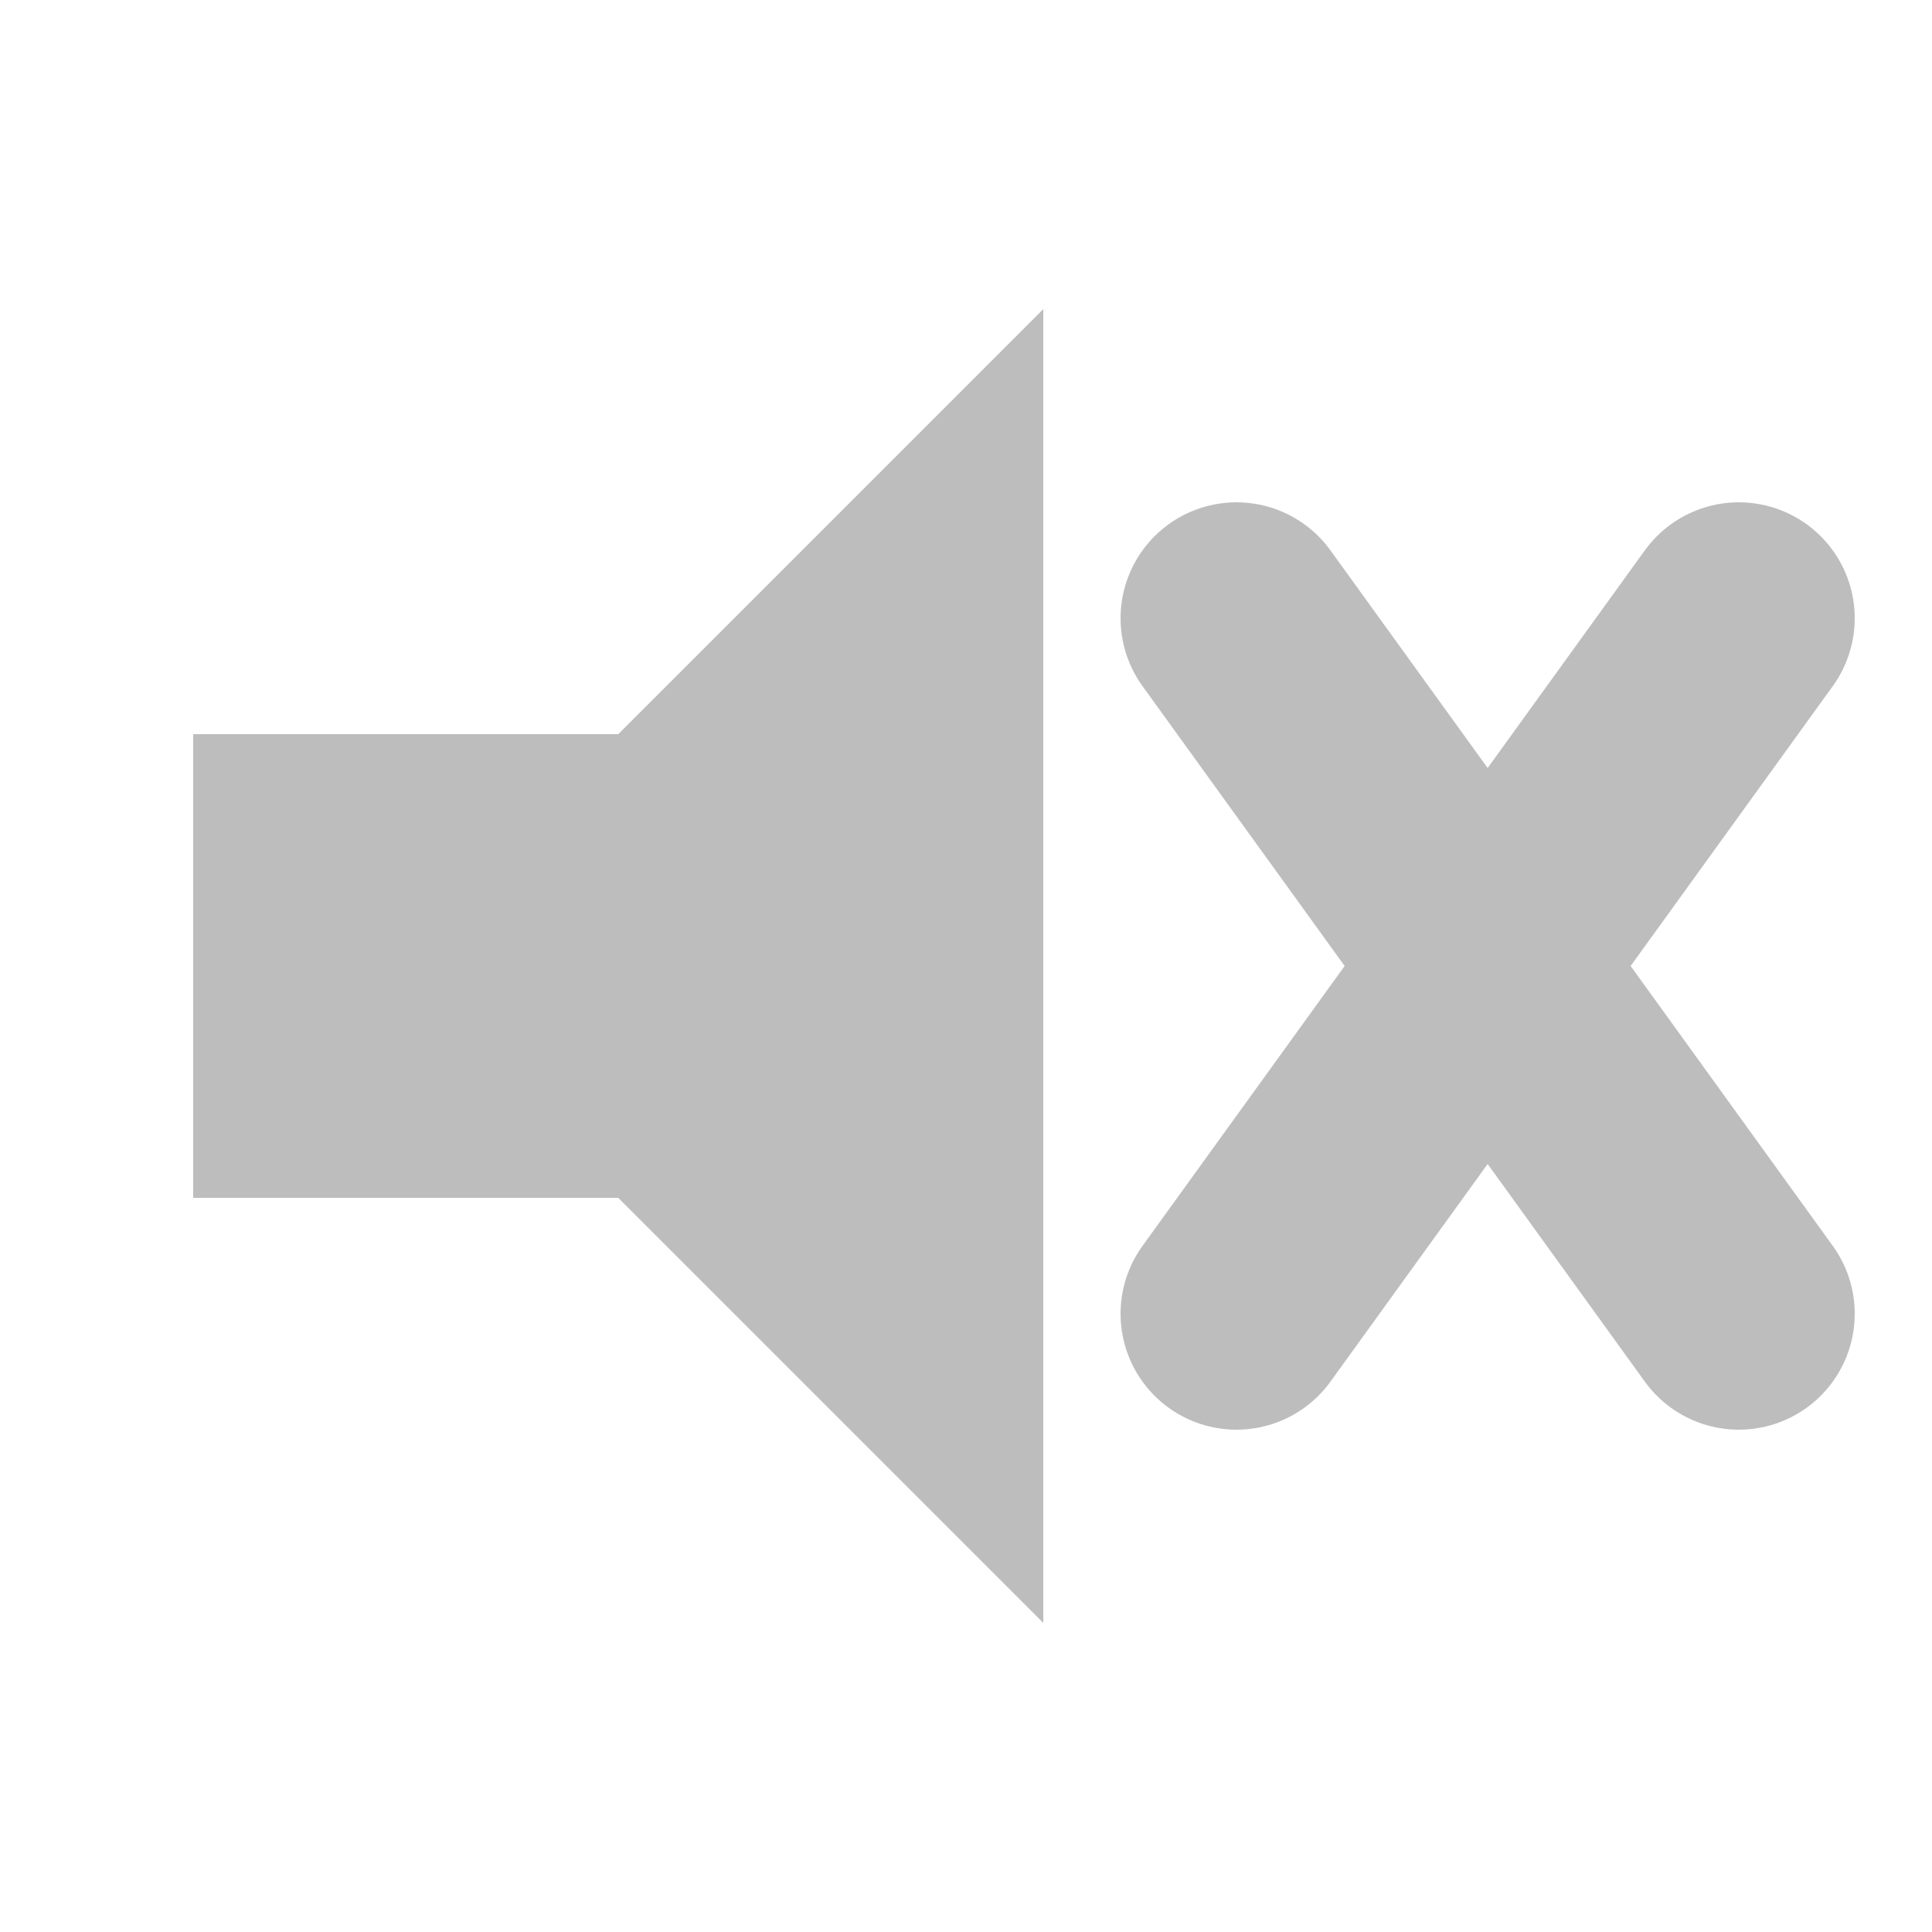
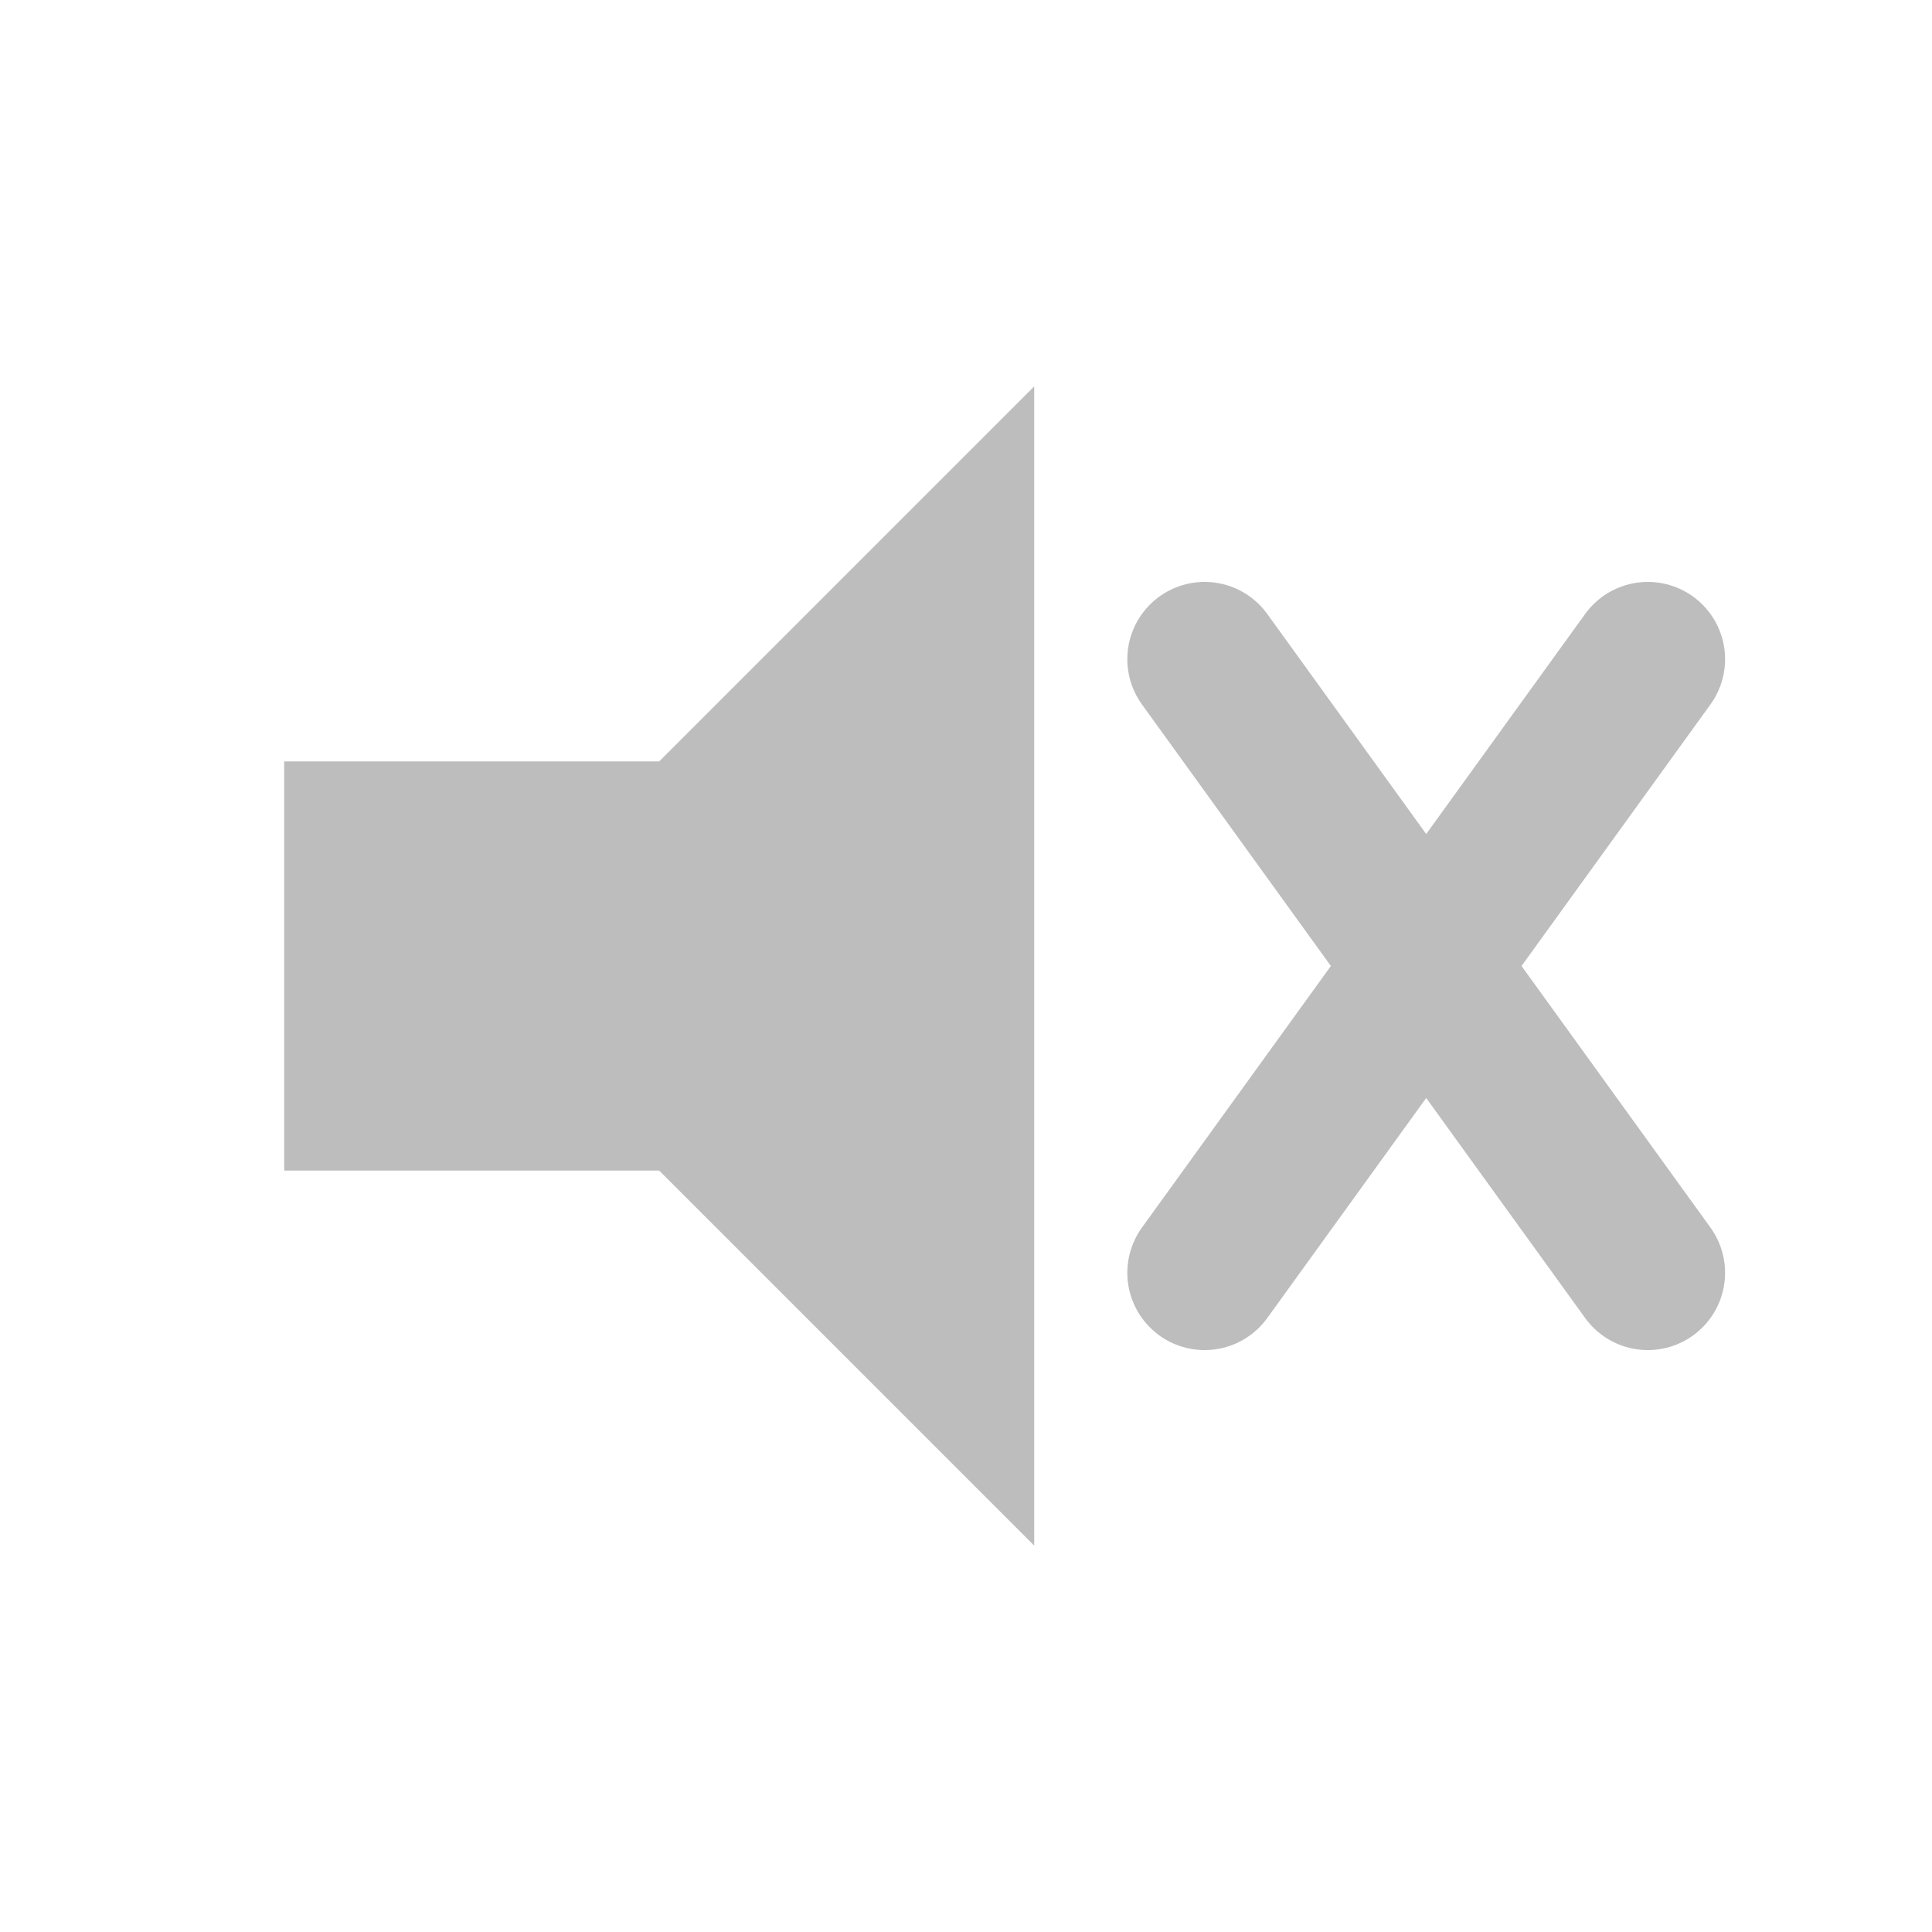
<svg xmlns="http://www.w3.org/2000/svg" id="Layer_1" version="1.1" viewBox="0 0 100 100">
  <defs>
    <style>
      .st0 {
        fill: #bdbdbd;
      }
+ 
      .st1 {
        fill: none;
        stroke: #bdbdbd;
        stroke-linecap: round;
        stroke-miterlimit: 10;
-         stroke-width: 12px;
+         stroke-width: 8px;
      }
    </style>
  </defs>
-   <polygon class="st0" points="10,38 32,38 54,16 54,84 32,62 10,62" />
-   <line class="st1" x1="64" y1="32" x2="90" y2="68" />
-   <line class="st1" x1="90" y1="32" x2="64" y2="68" />
+   <polygon class="st0" points="14.71 39.41 34.12 39.41 53.53 20 53.53 80 34.12 60.59 14.71 60.59 14.71 39.41" />
+   <line class="st1" x1="62.35" y1="34.12" x2="85.29" y2="65.88" />
+   <line class="st1" x1="85.29" y1="34.12" x2="62.35" y2="65.88" />
</svg>
